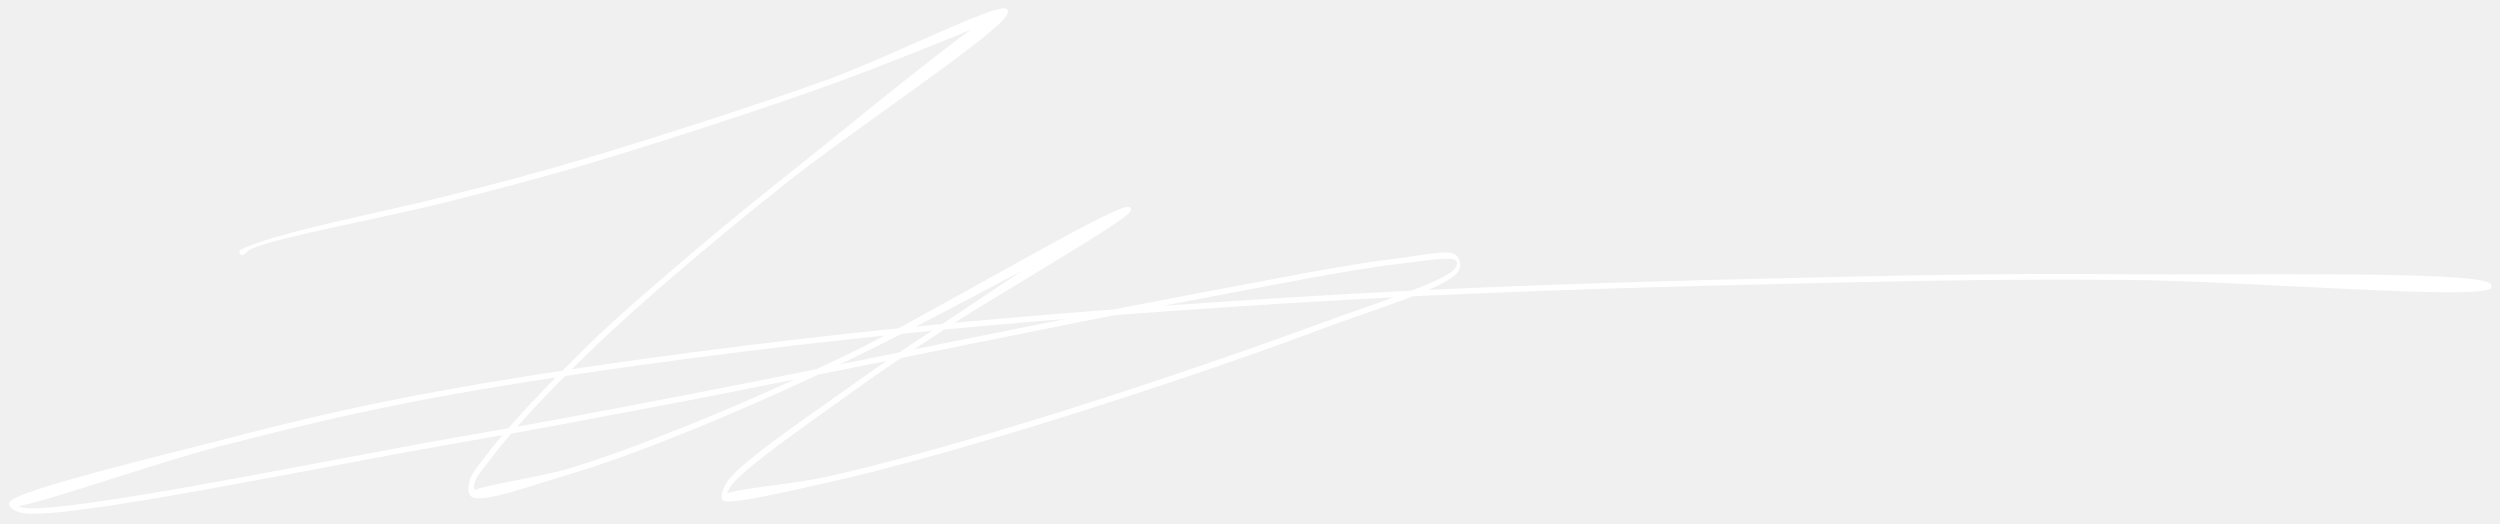
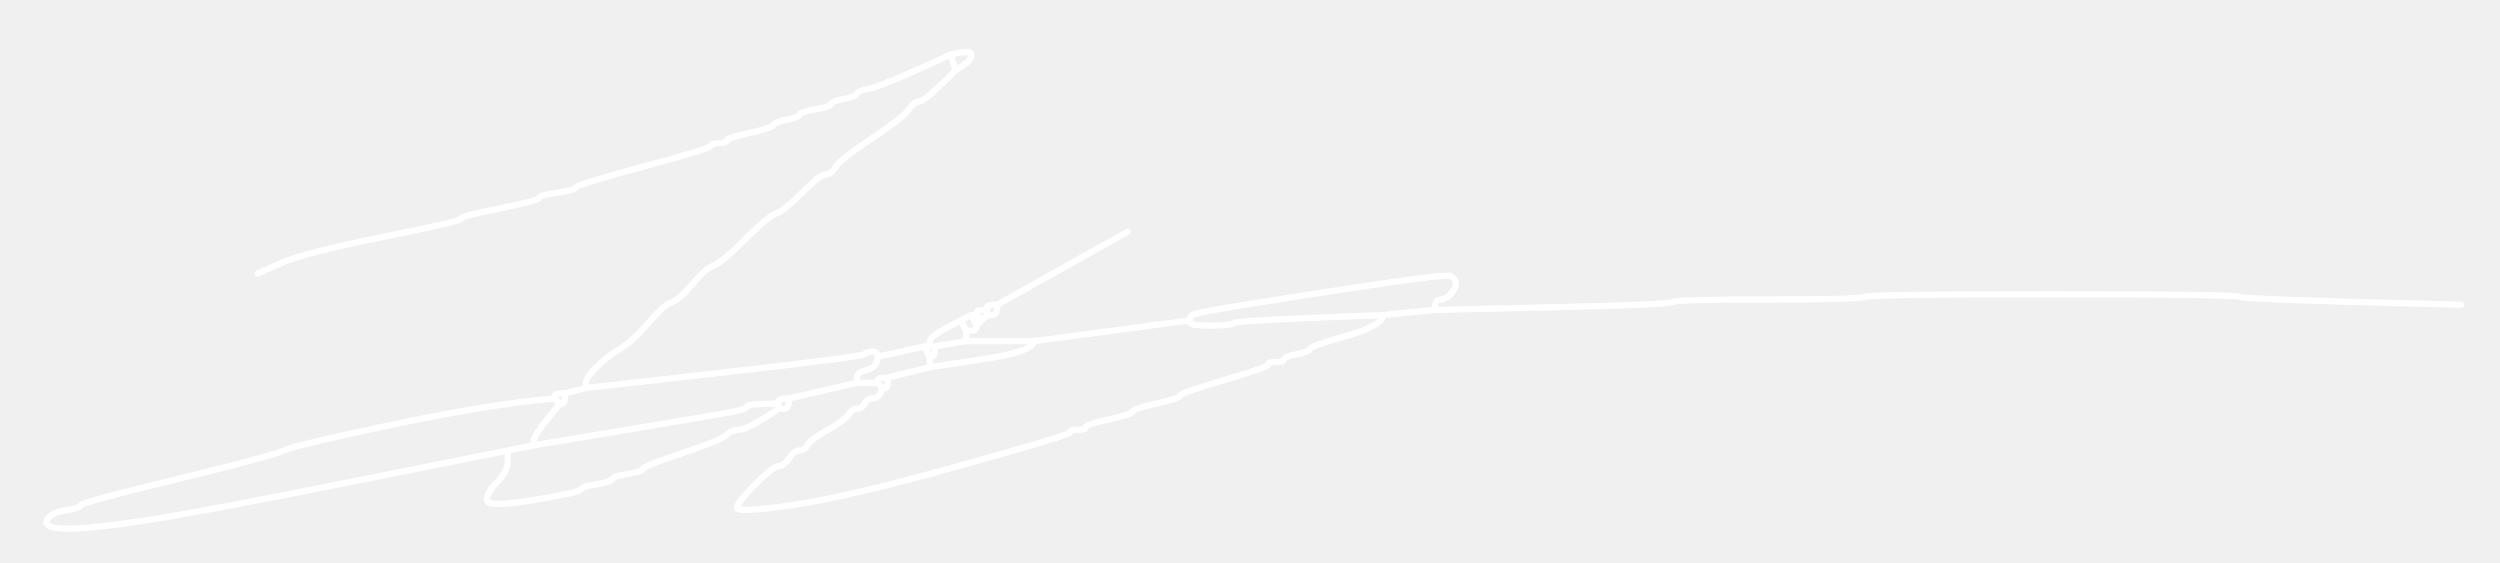
- <svg xmlns="http://www.w3.org/2000/svg" viewBox="127.500 208.500 659.250 138.000">
-   <defs>
-     <clipPath id="423e04797a">
-       <path d="M 3.551 3.523 L 658.812 3.523 L 658.812 137 L 3.551 137 Z M 3.551 3.523 " clip-rule="nonzero" />
-     </clipPath>
-     <clipPath id="04def0a473">
-       <path d="M 64.852 67.449 C 73.172 62.953 103.457 57.254 119.273 53.207 C 132.617 49.832 142.211 47.359 156.082 43.238 C 174.371 37.766 199.934 29.594 219.422 22.621 C 236.438 16.402 263.949 2.383 266.797 3.809 C 267.324 4.031 267.398 4.555 267.172 5.156 C 265.598 9.805 225.57 36.414 209.602 49.16 C 197.832 58.453 188.465 66.25 179.543 73.895 C 172.121 80.27 165.898 85.816 159.527 91.812 C 153.383 97.66 147.012 104.105 141.914 109.578 C 137.789 114.074 133.816 118.574 131.117 122.246 C 129.168 124.793 126.996 127.195 126.547 129.141 C 126.246 130.266 127.145 131.766 126.844 132.215 C 126.695 132.516 126.094 132.59 125.871 132.516 C 125.645 132.367 125.348 131.766 125.57 131.391 C 126.695 129.594 142.66 127.719 151.656 125.02 C 161.477 122.02 171.223 118.348 182.242 113.926 C 195.586 108.602 209.527 102.457 225.793 94.586 C 247.16 84.164 293.934 56.203 298.809 56.055 C 299.332 56.055 299.633 56.281 299.707 56.504 C 299.781 56.73 299.781 57.031 299.406 57.48 C 296.859 60.703 265.75 78.469 252.254 87.238 C 241.984 93.984 234.566 98.781 225.418 105.453 C 215.375 112.652 198.883 124.047 194.609 129.141 C 193.109 131.016 192.738 133.641 192.363 133.566 C 192.137 133.566 191.762 132.742 192.062 132.289 C 193.336 130.344 209.379 129.516 220.023 127.117 C 234.641 123.82 252.629 118.797 271.371 113.102 C 294.461 106.129 327.367 95.035 348.207 87.312 C 362.824 81.918 382.164 75.918 385.012 72.473 C 385.688 71.648 385.914 70.746 385.461 70.223 C 384.34 68.949 376.766 70.371 370.094 71.121 C 357.129 72.621 336.062 76.895 313.273 81.168 C 278.941 87.613 219.422 100.059 184.117 106.879 C 159.527 111.527 145.586 114.301 121.598 118.422 C 89.215 123.969 18.676 138.812 7.508 136.789 C 5.406 136.414 4.359 135.516 4.059 134.84 C 3.832 134.465 3.91 134.09 4.281 133.641 C 7.207 130.566 40.938 122.395 59.68 117.598 C 78.719 112.652 95.363 108.602 117.773 104.555 C 148.133 99.008 187.863 93.535 225.719 89.414 C 267.398 84.84 314.176 81.469 357.652 78.992 C 400.156 76.594 446.855 75.395 483.887 74.57 C 512.973 73.895 534.562 73.598 561.922 73.82 C 592.281 74.047 653.227 72.922 657.949 76.145 C 658.547 76.52 658.621 77.27 658.473 77.418 C 658.398 77.57 657.348 77.418 657.273 77.27 C 657.199 77.043 657.949 76.145 658.098 76.219 C 658.324 76.219 658.695 77.121 658.398 77.492 C 655.625 80.793 592.355 75.469 561.922 75.32 C 534.562 75.094 513.047 75.395 483.961 76.07 C 446.93 76.895 400.305 78.094 357.801 80.492 C 314.324 82.965 267.621 86.34 225.945 90.914 C 188.09 95.035 148.434 100.508 118.074 105.98 C 95.734 110.102 79.168 114.148 60.129 119.023 C 41.312 123.82 8.707 135.664 4.734 135.066 C 4.133 134.988 3.91 134.766 3.832 134.539 C 3.832 134.238 4.133 133.641 4.508 133.566 C 5.109 133.414 5.633 134.988 7.508 135.363 C 18.074 137.312 89.066 122.547 121.297 116.926 C 145.285 112.801 159.23 110.102 183.816 105.379 C 219.199 98.559 278.641 86.113 313.051 79.668 C 335.84 75.395 356.977 71.121 370.02 69.625 C 376.691 68.875 383.289 67.148 385.387 68.723 C 386.438 69.625 386.961 71.422 386.211 72.848 C 383.812 77.344 363.574 83.117 348.73 88.738 C 327.742 96.684 294.91 107.555 271.746 114.602 C 252.93 120.297 234.941 125.32 220.32 128.617 C 209.602 131.016 194.609 134.539 192.363 133.566 C 191.91 133.414 191.836 133.117 191.836 132.742 C 191.688 131.84 192.211 129.969 193.562 128.094 C 197.535 122.848 214.477 111.453 224.594 104.18 C 233.742 97.582 241.16 92.711 251.43 85.965 C 264.926 77.121 294.984 56.355 298.809 56.055 C 299.332 56.055 299.633 56.281 299.707 56.504 C 299.781 56.73 299.707 57.105 299.406 57.48 C 298.133 58.98 291.688 61.828 285.391 65.199 C 272.496 72.098 244.684 87.09 226.395 95.934 C 210.879 103.43 196.109 109.953 182.766 115.352 C 171.672 119.773 161.926 123.52 152.031 126.445 C 143.035 129.066 128.719 134.391 125.871 132.516 C 124.82 131.766 124.895 129.969 125.27 128.543 C 125.645 126.367 127.969 123.969 129.918 121.273 C 132.766 117.523 136.664 113.102 140.863 108.527 C 145.961 103.055 152.332 96.609 158.48 90.688 C 164.926 84.617 171.148 79.145 178.645 72.773 C 187.562 65.125 196.934 57.254 208.703 47.961 C 224.82 35.215 263.727 2.758 266.797 3.809 C 267.25 3.957 267.398 4.707 267.172 5.156 C 266.648 6.281 263.199 6.957 259.676 8.453 C 251.656 11.754 234.789 18.648 219.871 24.047 C 201.281 30.719 174.82 39.266 156.453 44.734 C 142.586 48.859 132.992 51.258 119.648 54.707 C 103.906 58.68 74.297 64.152 68.074 67 C 66.5 67.676 66.051 68.797 65.453 68.797 C 65.078 68.797 64.703 68.5 64.629 68.273 C 64.551 68.051 64.852 67.449 64.852 67.449 " clip-rule="nonzero" />
-     </clipPath>
-     <clipPath id="2fc0f9d3a3">
-       <path d="M 0.723 0.523 L 655.812 0.523 L 655.812 134 L 0.723 134 Z M 0.723 0.523 " clip-rule="nonzero" />
-     </clipPath>
-     <clipPath id="ae6aaecbd8">
-       <path d="M 61.852 64.449 C 70.172 59.953 100.457 54.254 116.273 50.207 C 129.617 46.832 139.211 44.359 153.082 40.238 C 171.371 34.766 196.934 26.594 216.422 19.621 C 233.438 13.402 260.949 -0.617 263.797 0.809 C 264.324 1.031 264.398 1.555 264.172 2.156 C 262.598 6.805 222.57 33.414 206.602 46.16 C 194.832 55.453 185.465 63.25 176.543 70.895 C 169.121 77.27 162.898 82.816 156.527 88.812 C 150.383 94.66 144.012 101.105 138.914 106.578 C 134.789 111.074 130.816 115.574 128.117 119.246 C 126.168 121.793 123.996 124.195 123.547 126.141 C 123.246 127.266 124.145 128.766 123.844 129.215 C 123.695 129.516 123.094 129.59 122.871 129.516 C 122.645 129.367 122.348 128.766 122.57 128.391 C 123.695 126.594 139.66 124.719 148.656 122.02 C 158.477 119.02 168.223 115.348 179.242 110.926 C 192.586 105.602 206.527 99.457 222.793 91.586 C 244.16 81.164 290.934 53.203 295.809 53.055 C 296.332 53.055 296.633 53.281 296.707 53.504 C 296.781 53.73 296.781 54.031 296.406 54.48 C 293.859 57.703 262.75 75.469 249.254 84.238 C 238.984 90.984 231.566 95.781 222.418 102.453 C 212.375 109.652 195.883 121.047 191.609 126.141 C 190.109 128.016 189.738 130.641 189.363 130.566 C 189.137 130.566 188.762 129.742 189.062 129.289 C 190.336 127.344 206.379 126.516 217.023 124.117 C 231.641 120.82 249.629 115.797 268.371 110.102 C 291.461 103.129 324.367 92.035 345.207 84.312 C 359.824 78.918 379.164 72.918 382.012 69.473 C 382.688 68.648 382.914 67.746 382.461 67.223 C 381.34 65.949 373.766 67.371 367.094 68.121 C 354.129 69.621 333.062 73.895 310.273 78.168 C 275.941 84.613 216.422 97.059 181.117 103.879 C 156.527 108.527 142.586 111.301 118.598 115.422 C 86.215 120.969 15.676 135.812 4.508 133.789 C 2.406 133.414 1.359 132.516 1.059 131.84 C 0.832 131.465 0.91 131.09 1.281 130.641 C 4.207 127.566 37.938 119.395 56.68 114.598 C 75.719 109.652 92.363 105.602 114.773 101.555 C 145.133 96.008 184.863 90.535 222.719 86.414 C 264.398 81.84 311.176 78.469 354.652 75.992 C 397.156 73.594 443.855 72.395 480.887 71.57 C 509.973 70.895 531.562 70.598 558.922 70.82 C 589.281 71.047 650.227 69.922 654.949 73.145 C 655.547 73.52 655.621 74.27 655.473 74.418 C 655.398 74.57 654.348 74.418 654.273 74.27 C 654.199 74.043 654.949 73.145 655.098 73.219 C 655.324 73.219 655.695 74.121 655.398 74.492 C 652.625 77.793 589.355 72.469 558.922 72.32 C 531.562 72.094 510.047 72.395 480.961 73.07 C 443.93 73.895 397.305 75.094 354.801 77.492 C 311.324 79.965 264.621 83.34 222.945 87.914 C 185.09 92.035 145.434 97.508 115.074 102.98 C 92.734 107.102 76.168 111.148 57.129 116.023 C 38.312 120.82 5.707 132.664 1.734 132.066 C 1.133 131.988 0.91 131.766 0.832 131.539 C 0.832 131.238 1.133 130.641 1.508 130.566 C 2.109 130.414 2.633 131.988 4.508 132.363 C 15.074 134.312 86.066 119.547 118.297 113.926 C 142.285 109.801 156.23 107.102 180.816 102.379 C 216.199 95.559 275.641 83.113 310.051 76.668 C 332.84 72.395 353.977 68.121 367.02 66.625 C 373.691 65.875 380.289 64.148 382.387 65.723 C 383.438 66.625 383.961 68.422 383.211 69.848 C 380.812 74.344 360.574 80.117 345.73 85.738 C 324.742 93.684 291.91 104.555 268.746 111.602 C 249.93 117.297 231.941 122.32 217.32 125.617 C 206.602 128.016 191.609 131.539 189.363 130.566 C 188.91 130.414 188.836 130.117 188.836 129.742 C 188.688 128.84 189.211 126.969 190.562 125.094 C 194.535 119.848 211.477 108.453 221.594 101.18 C 230.742 94.582 238.16 89.711 248.43 82.965 C 261.926 74.121 291.984 53.355 295.809 53.055 C 296.332 53.055 296.633 53.281 296.707 53.504 C 296.781 53.73 296.707 54.105 296.406 54.48 C 295.133 55.98 288.688 58.828 282.391 62.199 C 269.496 69.098 241.684 84.09 223.395 92.934 C 207.879 100.43 193.109 106.953 179.766 112.352 C 168.672 116.773 158.926 120.52 149.031 123.445 C 140.035 126.066 125.719 131.391 122.871 129.516 C 121.82 128.766 121.895 126.969 122.27 125.543 C 122.645 123.367 124.969 120.969 126.918 118.273 C 129.766 114.523 133.664 110.102 137.863 105.527 C 142.961 100.055 149.332 93.609 155.48 87.688 C 161.926 81.617 168.148 76.145 175.645 69.773 C 184.562 62.125 193.934 54.254 205.703 44.961 C 221.82 32.215 260.727 -0.242 263.797 0.809 C 264.25 0.957 264.398 1.707 264.172 2.156 C 263.648 3.281 260.199 3.957 256.676 5.453 C 248.656 8.754 231.789 15.648 216.871 21.047 C 198.281 27.719 171.82 36.266 153.453 41.734 C 139.586 45.859 129.992 48.258 116.648 51.707 C 100.906 55.68 71.297 61.152 65.074 64 C 63.5 64.676 63.051 65.797 62.453 65.797 C 62.078 65.797 61.703 65.5 61.629 65.273 C 61.551 65.051 61.852 64.449 61.852 64.449 " clip-rule="nonzero" />
-     </clipPath>
-     <clipPath id="d3947c7281">
-       <rect x="0" width="656" y="0" height="134" />
-     </clipPath>
-     <clipPath id="80ea7287f8">
-       <rect x="0" width="662" y="0" height="140" />
-     </clipPath>
-   </defs>
-   <g transform="matrix(1, 0, 0, 1, 126, 207)">
-     <g clip-path="url(#80ea7287f8)">
-       <g clip-path="url(#423e04797a)">
-         <g clip-path="url(#04def0a473)">
-           <g transform="matrix(1, 0, 0, 1, 3, 3)">
-             <g clip-path="url(#d3947c7281)">
-               <g clip-path="url(#2fc0f9d3a3)">
-                 <g clip-path="url(#ae6aaecbd8)">
-                   <rect x="-435.579" width="1455.408" fill="#ffffff" y="-426.762" height="1029.024" fill-opacity="1" />
-                 </g>
-               </g>
-             </g>
-           </g>
-         </g>
-       </g>
-     </g>
-   </g>
+ <svg xmlns="http://www.w3.org/2000/svg" viewBox="0 0 480 108">
+   <path d="M182.5 10.5Q186.5 9.5 186.5 10.5Q186.5 11.5 185 12.5L183.5 13.5M182.5 10.5L183.5 13.5M182.5 10.5Q169.5 16.5 167 17Q164.5 17.5 164.5 18Q164.5 18.5 162 19Q159.5 19.5 159.5 20Q159.5 20.5 156.5 21Q153.5 21.5 153.5 22Q153.5 22.5 151 23Q148.5 23.5 148.5 24Q148.5 24.5 144 25.5Q139.5 26.5 139.5 27Q139.5 27.5 138 27.5Q136.5 27.5 136.5 28Q136.5 28.5 123.5 32Q110.5 35.5 110.5 36Q110.5 36.5 107 37Q103.5 37.5 103.5 38Q103.5 38.5 96 40Q88.5 41.5 88.5 42Q88.5 42.5 73.5 45.5Q58.5 48.5 54 50.5L49.5 52.5M183.5 13.5Q177.5 19.5 176.5 19.5Q175.5 19.5 174.5 21Q173.5 22.5 167.5 26.5Q161.5 30.5 160.5 32Q159.5 33.5 158.5 33.5Q157.5 33.5 154 37Q150.5 40.5 149 41Q147.5 41.5 143 46Q138.5 50.5 137 51Q135.5 51.5 133 54.5Q130.5 57.5 129 58Q127.5 58.5 124.5 62Q121.5 65.5 119 67Q116.5 68.5 114.5 70.5Q112.5 72.5 112.5 73.5L112.5 74.5M216.5 44.5L191.5 58.5M191.5 58.5Q191.5 60.5 190.5 60.5L189.5 60.5M191.5 58.5Q189.5 58.5 189.5 59L189.5 59.5M472.5 58.5Q430.5 57.5 430 57Q429.5 56.5 394 56.5Q358.5 56.5 358 57Q357.5 57.5 339.5 57.5Q321.5 57.5 321 58Q320.5 58.5 298 59L275.5 59.5M189.5 59.5L189.5 60.5M189.5 59.5Q187.5 59.5 187.5 60L187.5 60.5M275.5 59.5Q275.5 57.5 276.5 57.5Q277.5 57.5 278.5 56.5Q279.5 55.5 279.5 54.5Q279.5 53.5 278.5 53Q277.5 52.5 255 56Q232.5 59.5 230.5 60Q228.5 60.5 228.5 61L228.5 61.5M275.5 59.5L265.5 60.5M186.5 60.5L187.5 60.5M186.5 60.5L187.5 62.5M186.5 60.5L184.5 61.5M187.5 60.5L188.5 61.5M189.5 60.5L188.5 61.5M265.5 60.5Q265.5 62.5 258.5 64.5Q251.5 66.5 251.5 67Q251.5 67.5 249 68Q246.5 68.5 246.5 69Q246.5 69.5 245 69.5Q243.5 69.5 243.5 70Q243.5 70.5 235 73Q226.5 75.5 226.5 76Q226.5 76.5 222 77.5Q217.5 78.5 217.5 79Q217.5 79.5 213 80.5Q208.5 81.5 208.5 82Q208.5 82.5 207 82.5Q205.5 82.5 205.5 83Q205.5 83.5 184 89.5Q162.5 95.5 152 97Q141.5 98.5 141.5 97.5Q141.5 96.5 145 93Q148.5 89.5 149.5 89.5Q150.5 89.5 151.5 88Q152.5 86.5 153.5 86.5Q154.5 86.5 155 85.5Q155.5 84.5 159 82.5Q162.5 80.5 163 79.5Q163.5 78.5 164.5 78.5Q165.5 78.5 166 77.5Q166.5 76.5 167.5 76.5Q168.5 76.5 169 75.5L169.5 74.5M265.5 60.5Q237.5 61.5 237 62Q236.5 62.5 232.5 62.5Q228.5 62.5 228.5 62L228.5 61.5M184.5 61.5L185.5 63.5M184.5 61.5Q178.5 64.5 178.5 65.5L178.5 66.5M188.5 61.5L187.5 62.5M228.5 61.5L198.5 65.5M187.5 62.5Q187.5 63.5 186.5 63.5L185.5 63.5M185.5 63.5L185.5 65.5M185.5 65.5L198.5 65.5M185.5 65.5L179.5 66.5M198.5 65.5Q198.5 67.5 188.5 69L178.5 70.5M177.5 66.5L178.5 66.5M177.5 66.5L178.5 68.5M177.5 66.5L168.5 68.5M178.5 66.5L179.5 66.5M179.5 66.5Q179.5 68.5 179 68.5L178.5 68.5M168.5 68.5Q168.5 67.5 167.5 67.5Q166.5 67.5 166 68Q165.5 68.5 139 71.5L112.5 74.5M168.5 68.5Q168.5 70.5 166.5 71Q164.5 71.5 164.5 72.5L164.5 73.5M178.5 68.5L178.5 70.5M178.5 70.5L170.5 72.5M170.5 72.5Q170.5 74.5 170 74.5L169.5 74.5M170.5 72.5Q168.5 72.5 168.5 73L168.5 73.5M164.5 73.5L168.5 73.5M164.5 73.5L151.5 76.5M168.5 73.5L169.5 74.5M112.5 74.5L108.5 75.5M108.5 75.5Q108.5 77.5 108 77.5L107.5 77.5M108.5 75.5Q106.5 75.5 106.5 76L106.5 76.5M106.5 76.5L107.5 77.5M106.5 76.5Q94.5 77.5 75.5 81.5Q56.5 85.5 54.5 86.5Q52.5 87.5 34 92Q15.5 96.5 15.5 97Q15.5 97.5 12.5 98Q9.5 98.5 9 100Q8.5 101.5 13 101.5Q17.5 101.5 27.5 100Q37.5 98.5 67.5 92.5L97.5 86.5M151.5 76.5Q151.5 78.5 150.5 78.5L149.5 78.5M151.5 76.5Q149.5 76.5 149.5 77L149.5 77.5M107.5 77.5Q102.5 83.5 102.5 84.5L102.5 85.5M149.5 77.5L149.5 78.5M149.5 77.5Q143.5 77.5 143.5 78Q143.5 78.5 141 79Q138.5 79.5 120.5 82.5L102.5 85.5M149.5 78.5Q143.5 82.5 142 82.5Q140.5 82.5 139.5 83.5Q138.5 84.5 131 87Q123.5 89.5 123.5 90Q123.5 90.5 120.5 91Q117.5 91.5 117.5 92Q117.5 92.5 114.5 93Q111.5 93.5 111.5 94Q111.5 94.5 102.5 96Q93.5 97.5 93.5 96Q93.5 94.5 95.5 92.5Q97.5 90.5 97.5 88.5L97.5 86.5M102.5 85.5L97.5 86.5" fill="none" stroke="#fff" stroke-width="1.2" stroke-linecap="round" stroke-linejoin="round" vector-effect="non-scaling-stroke" />
</svg>
